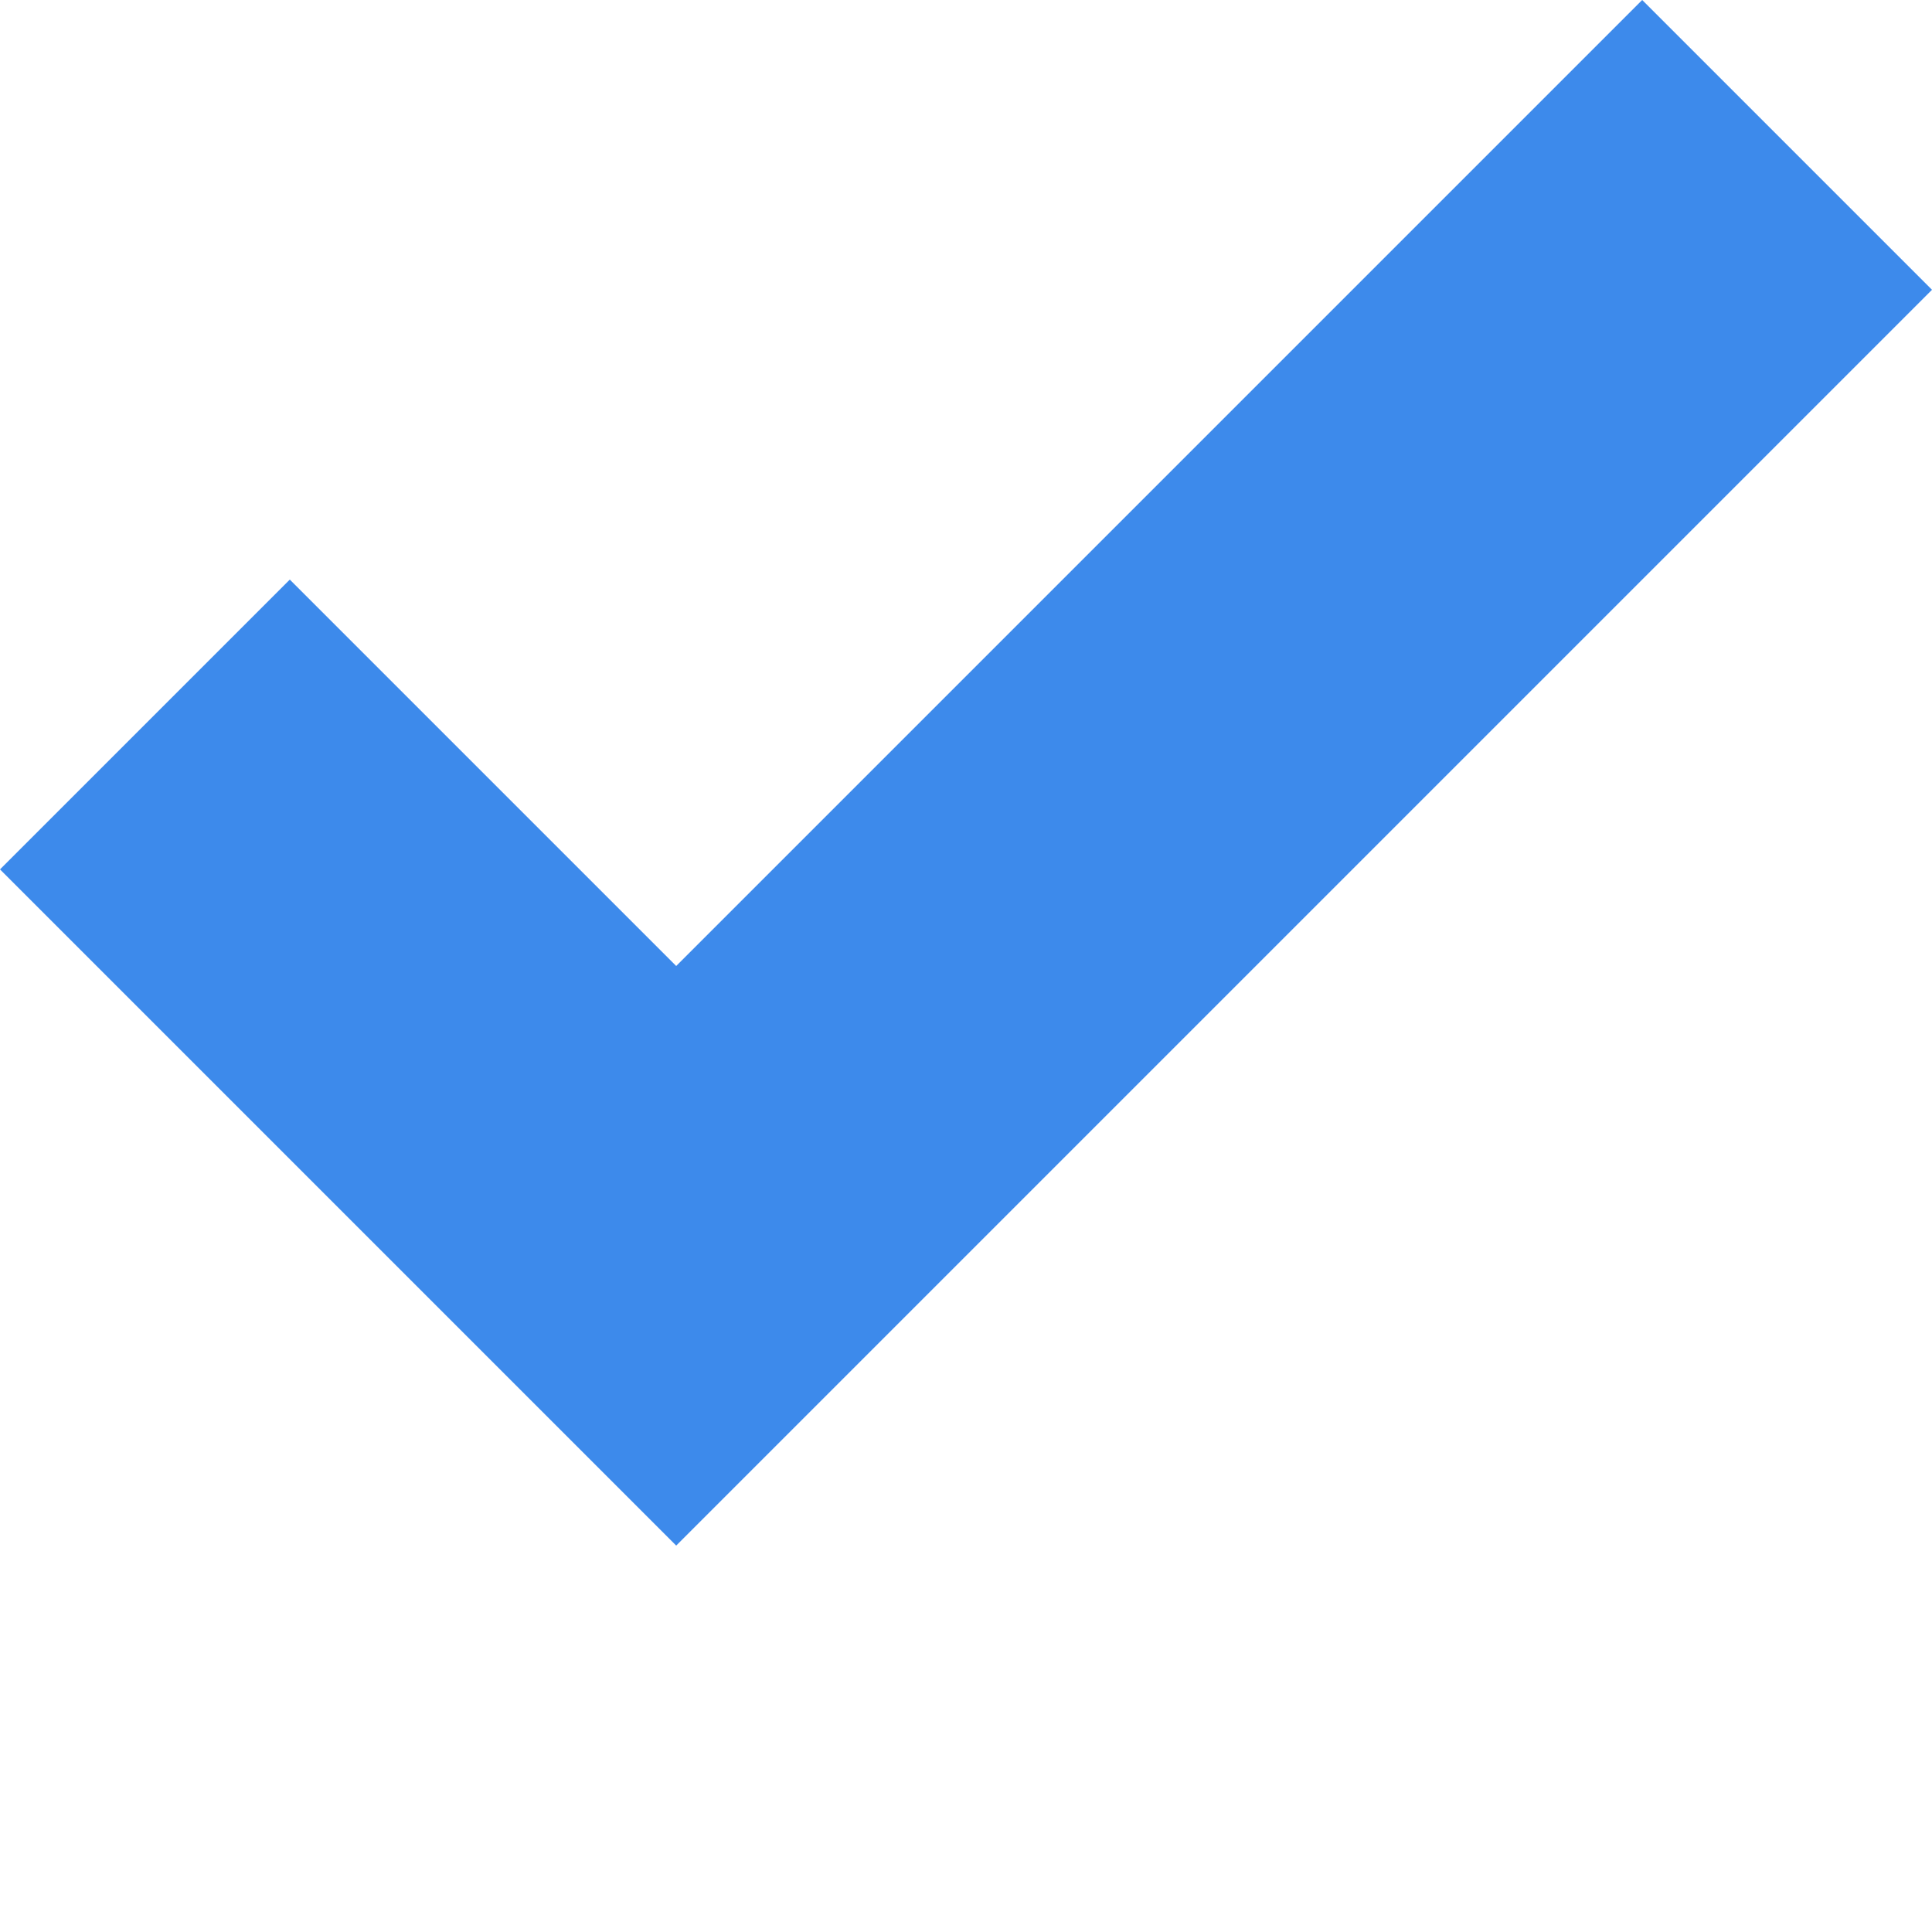
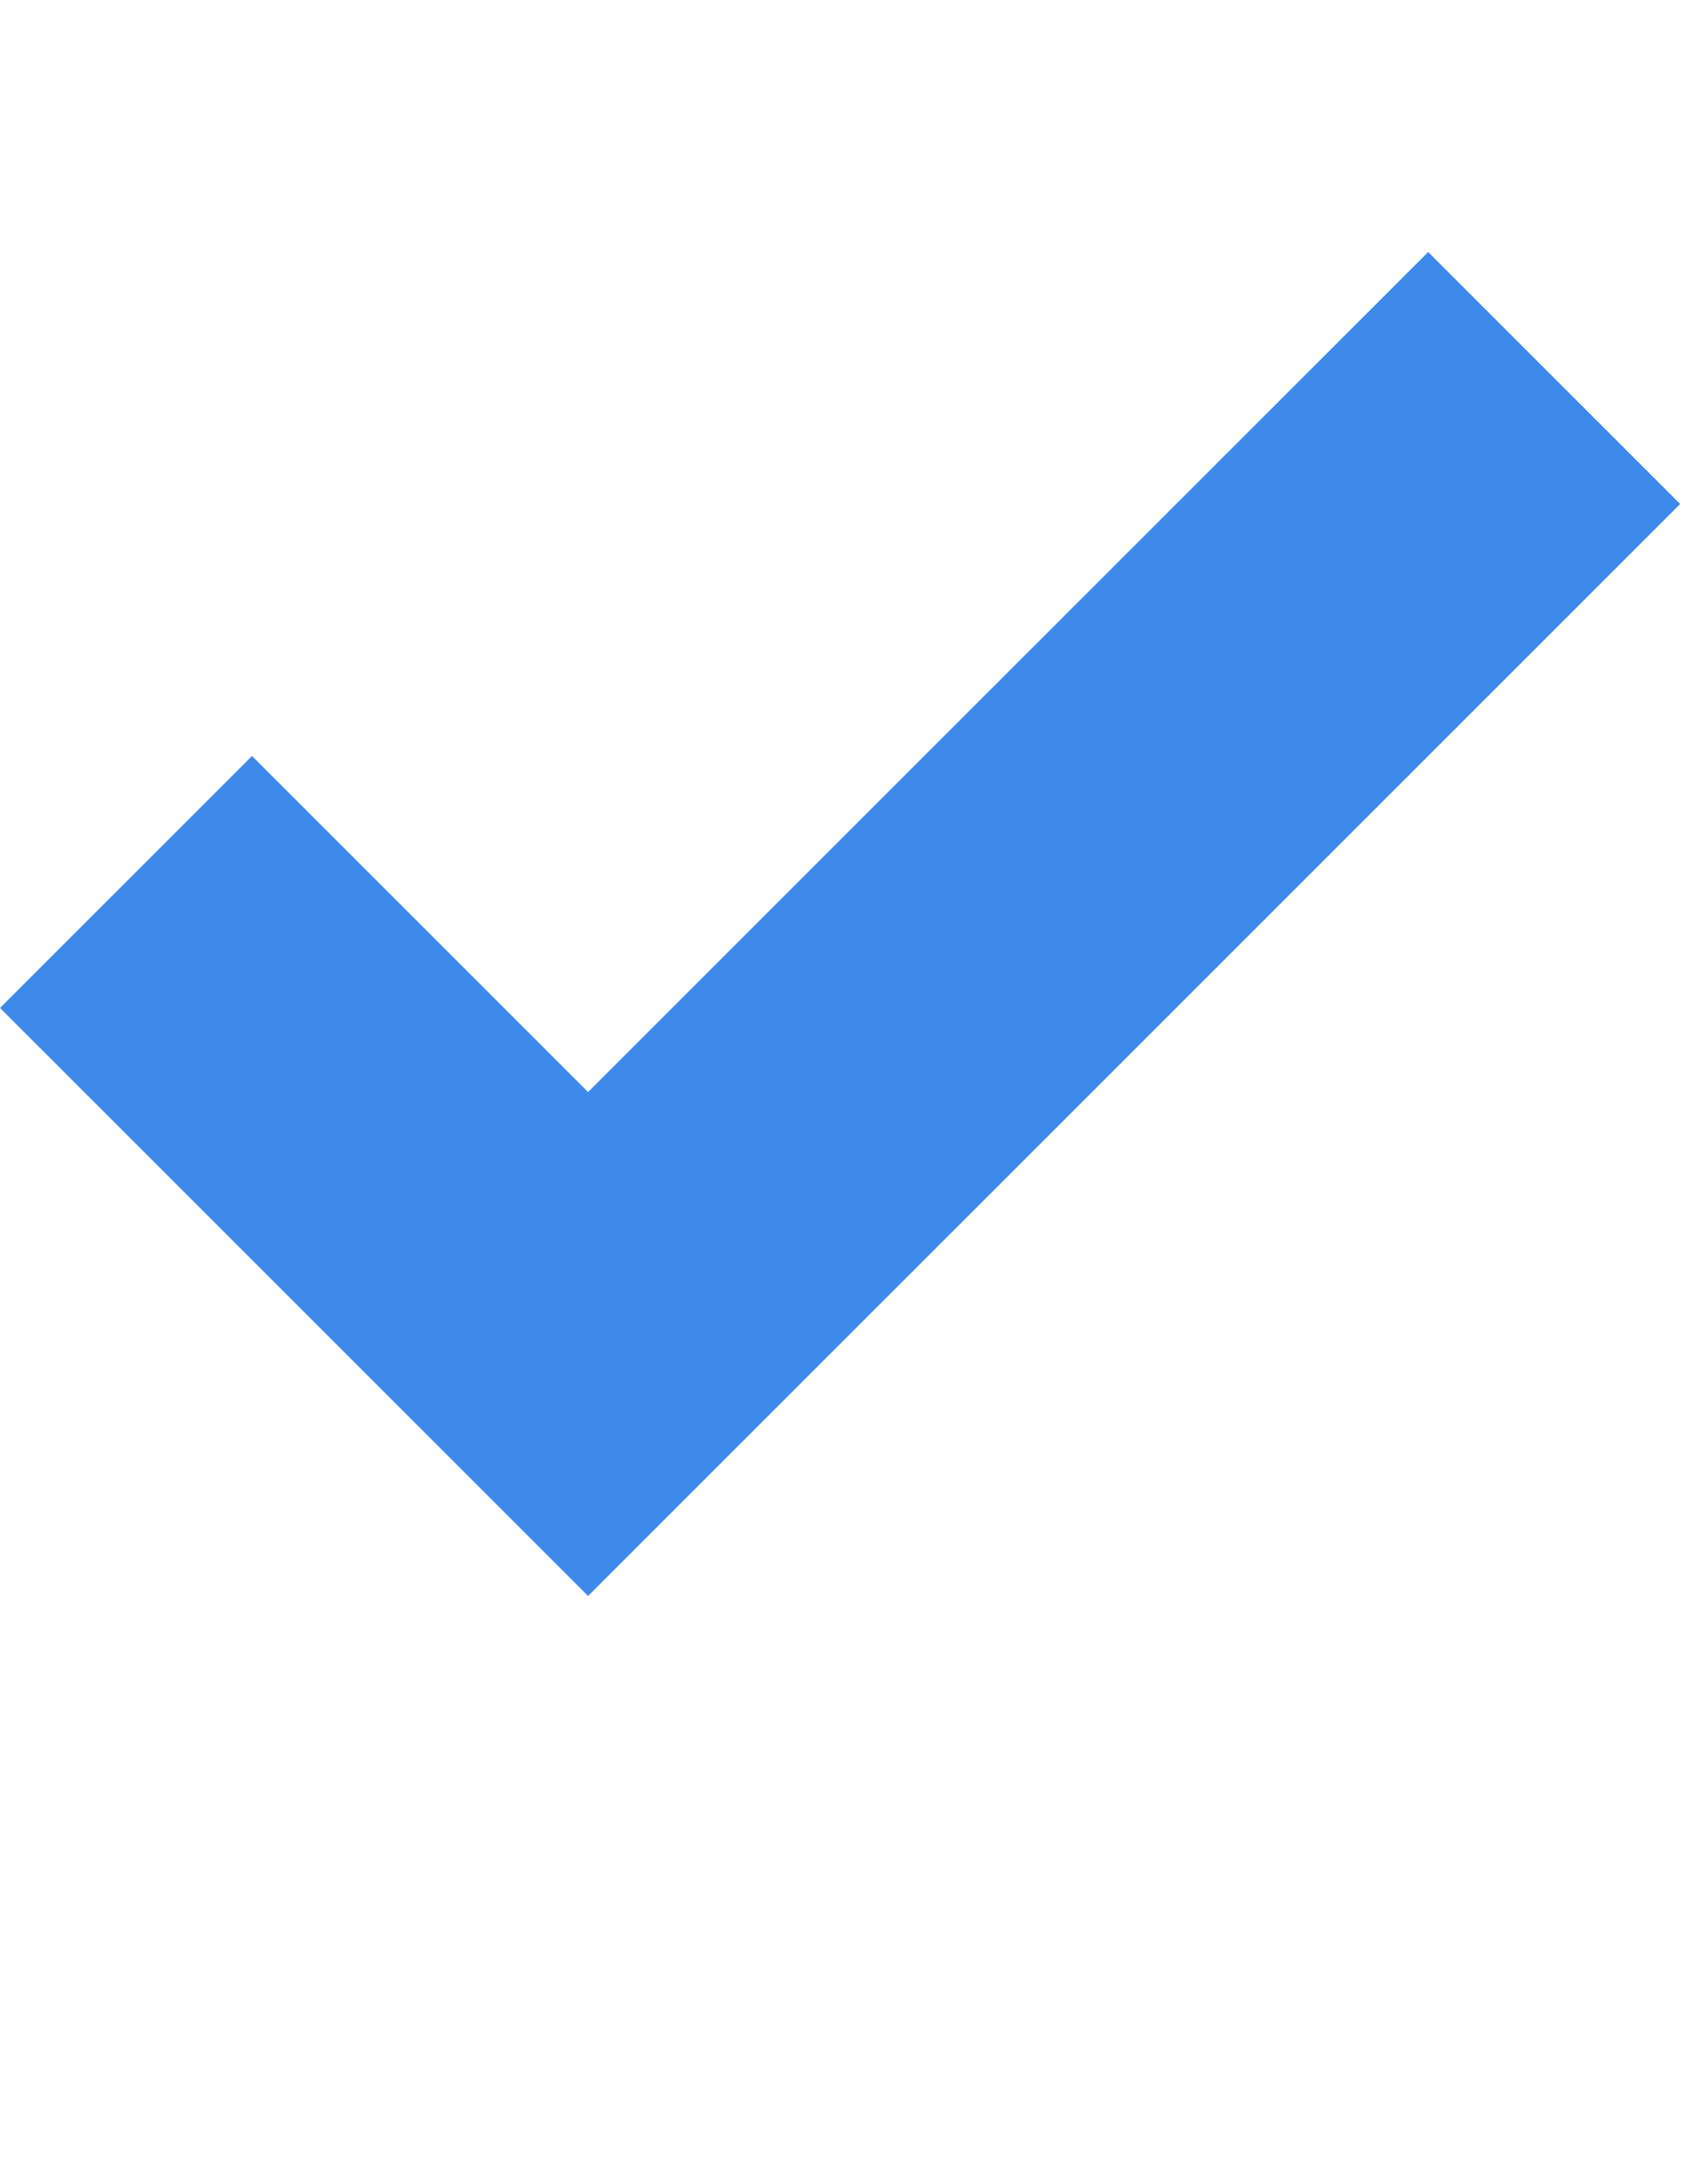
- <svg xmlns="http://www.w3.org/2000/svg" width="12" height="12" viewBox="0 0 16 16">
+ <svg xmlns="http://www.w3.org/2000/svg" width="10" height="13" viewBox="0 0 16 16">
  <polyline fill="#3D8AEB" fill-rule="evenodd" points="5.6 15 2.4 11.8 0 14.2 5.6 19.8 16 9.4 13.6 7 5.6 15" transform="translate(0 -7)" />
</svg>
